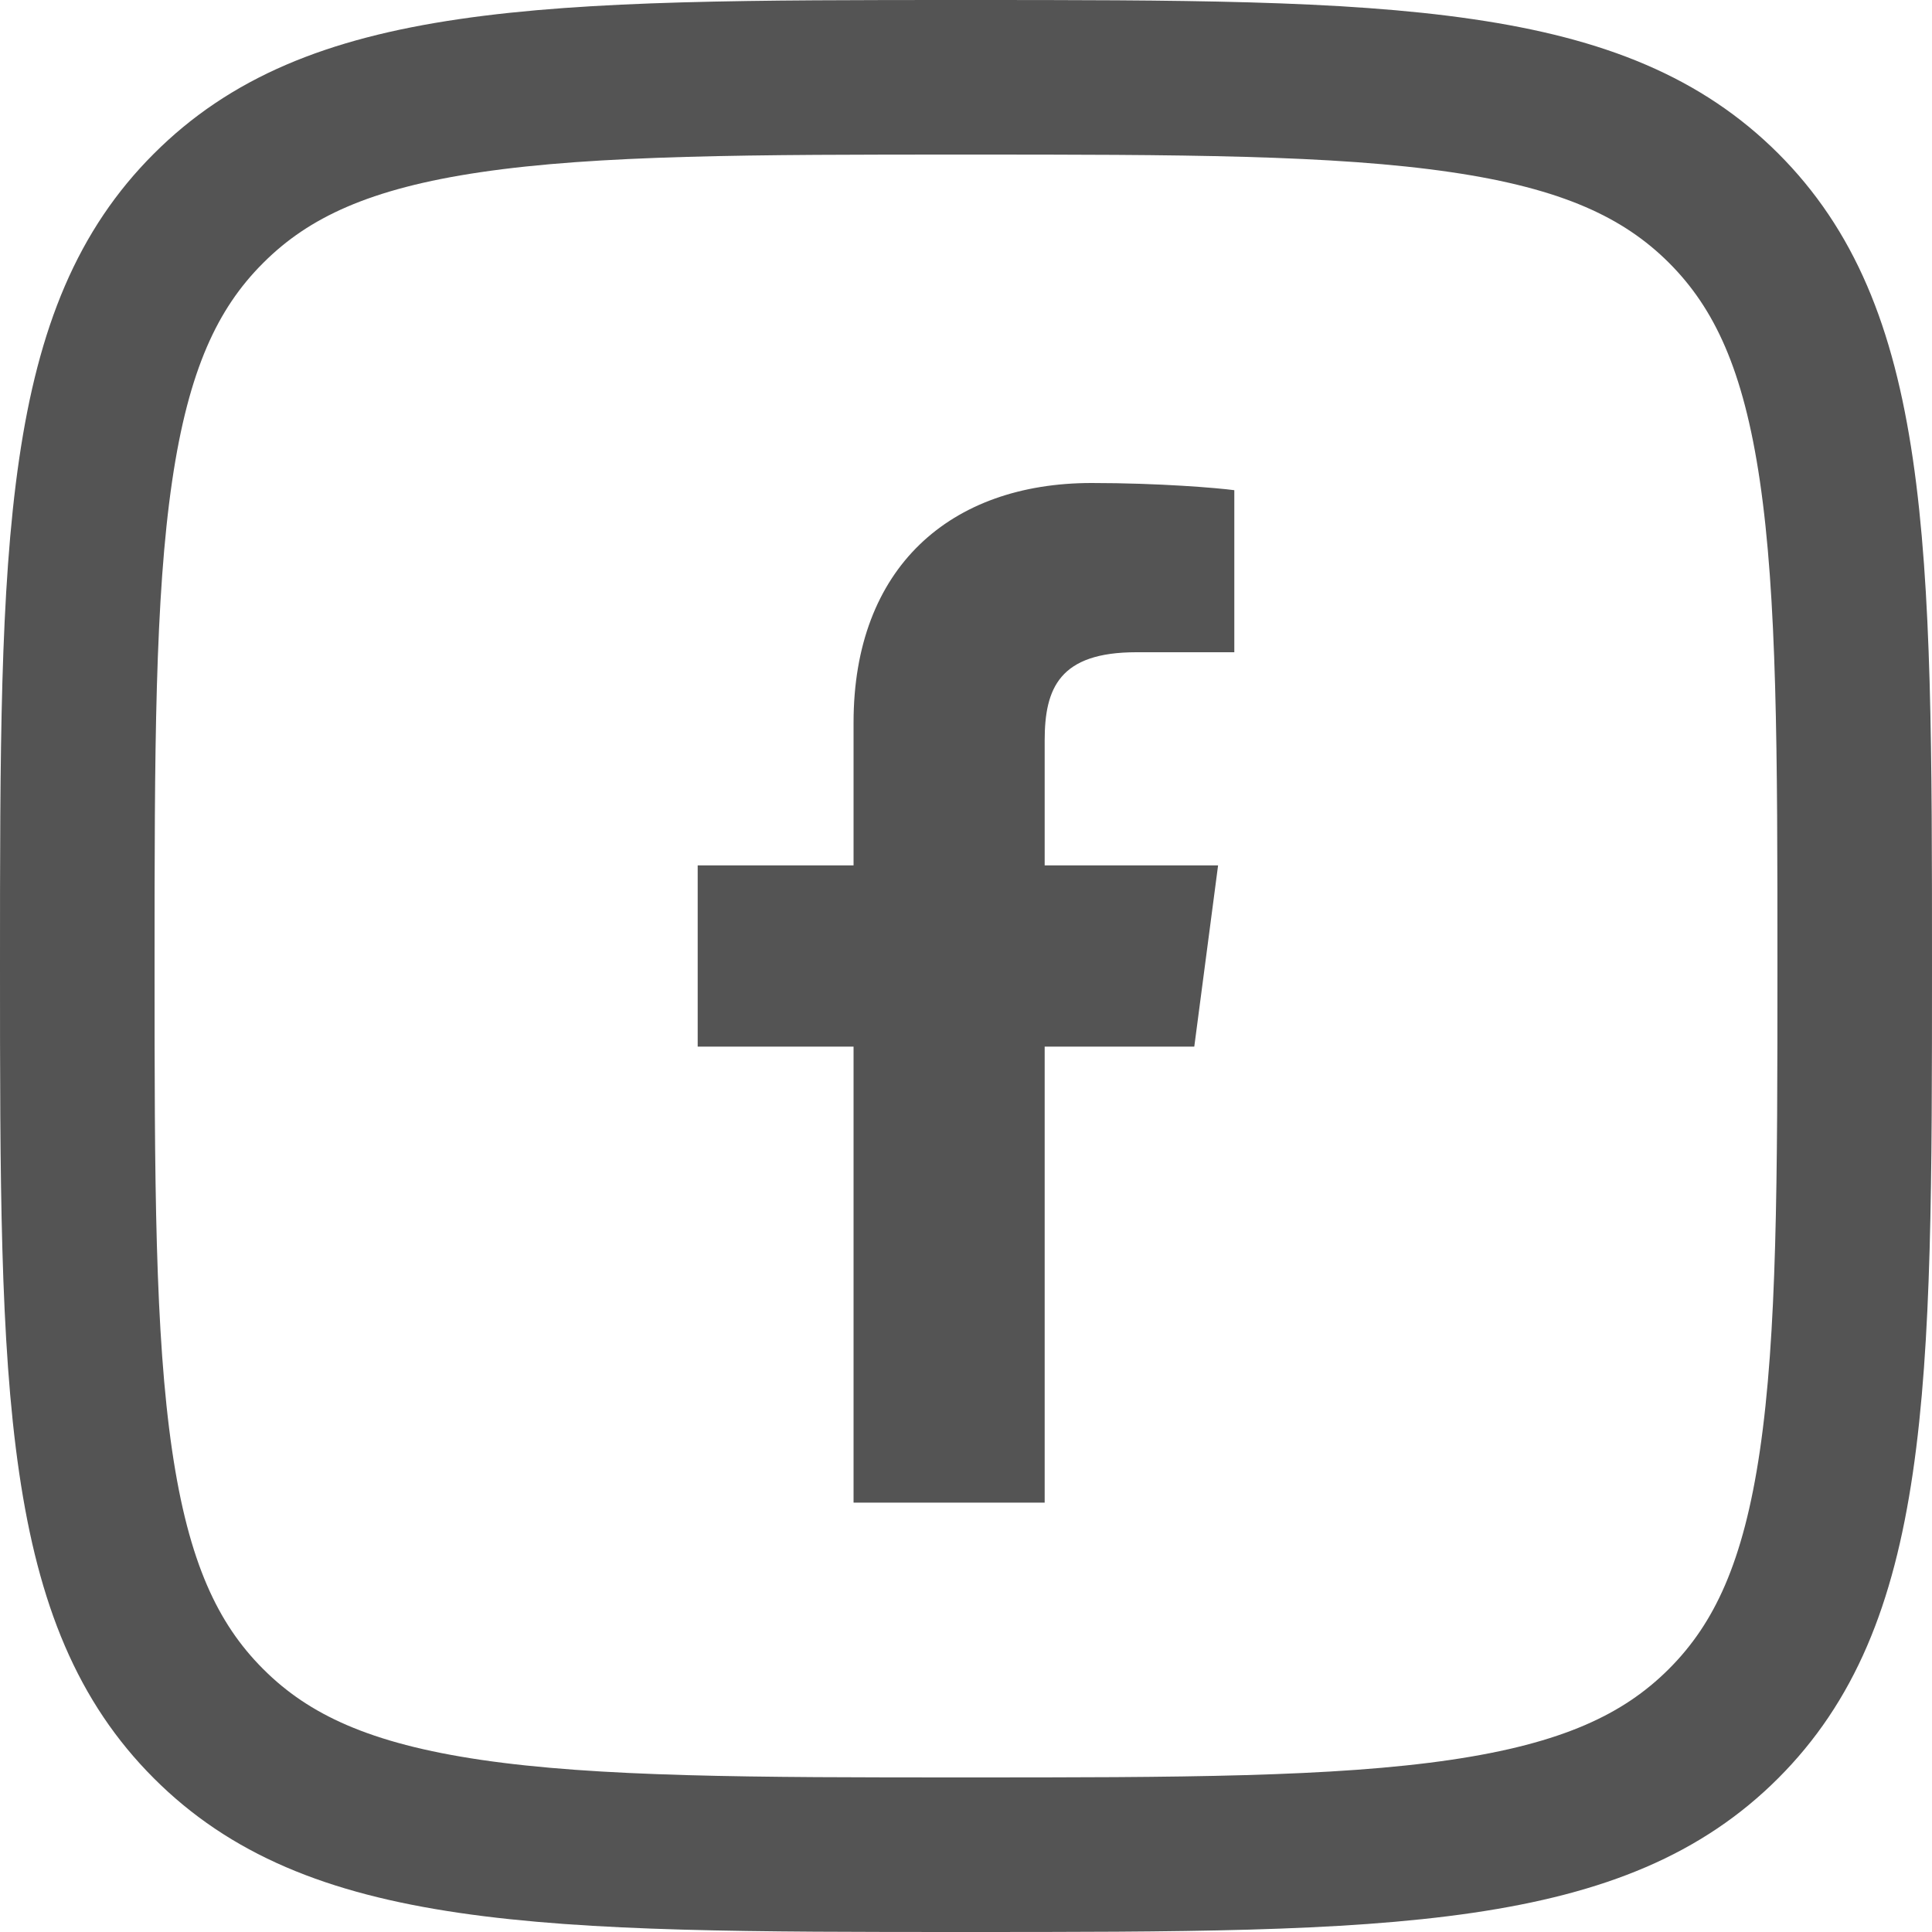
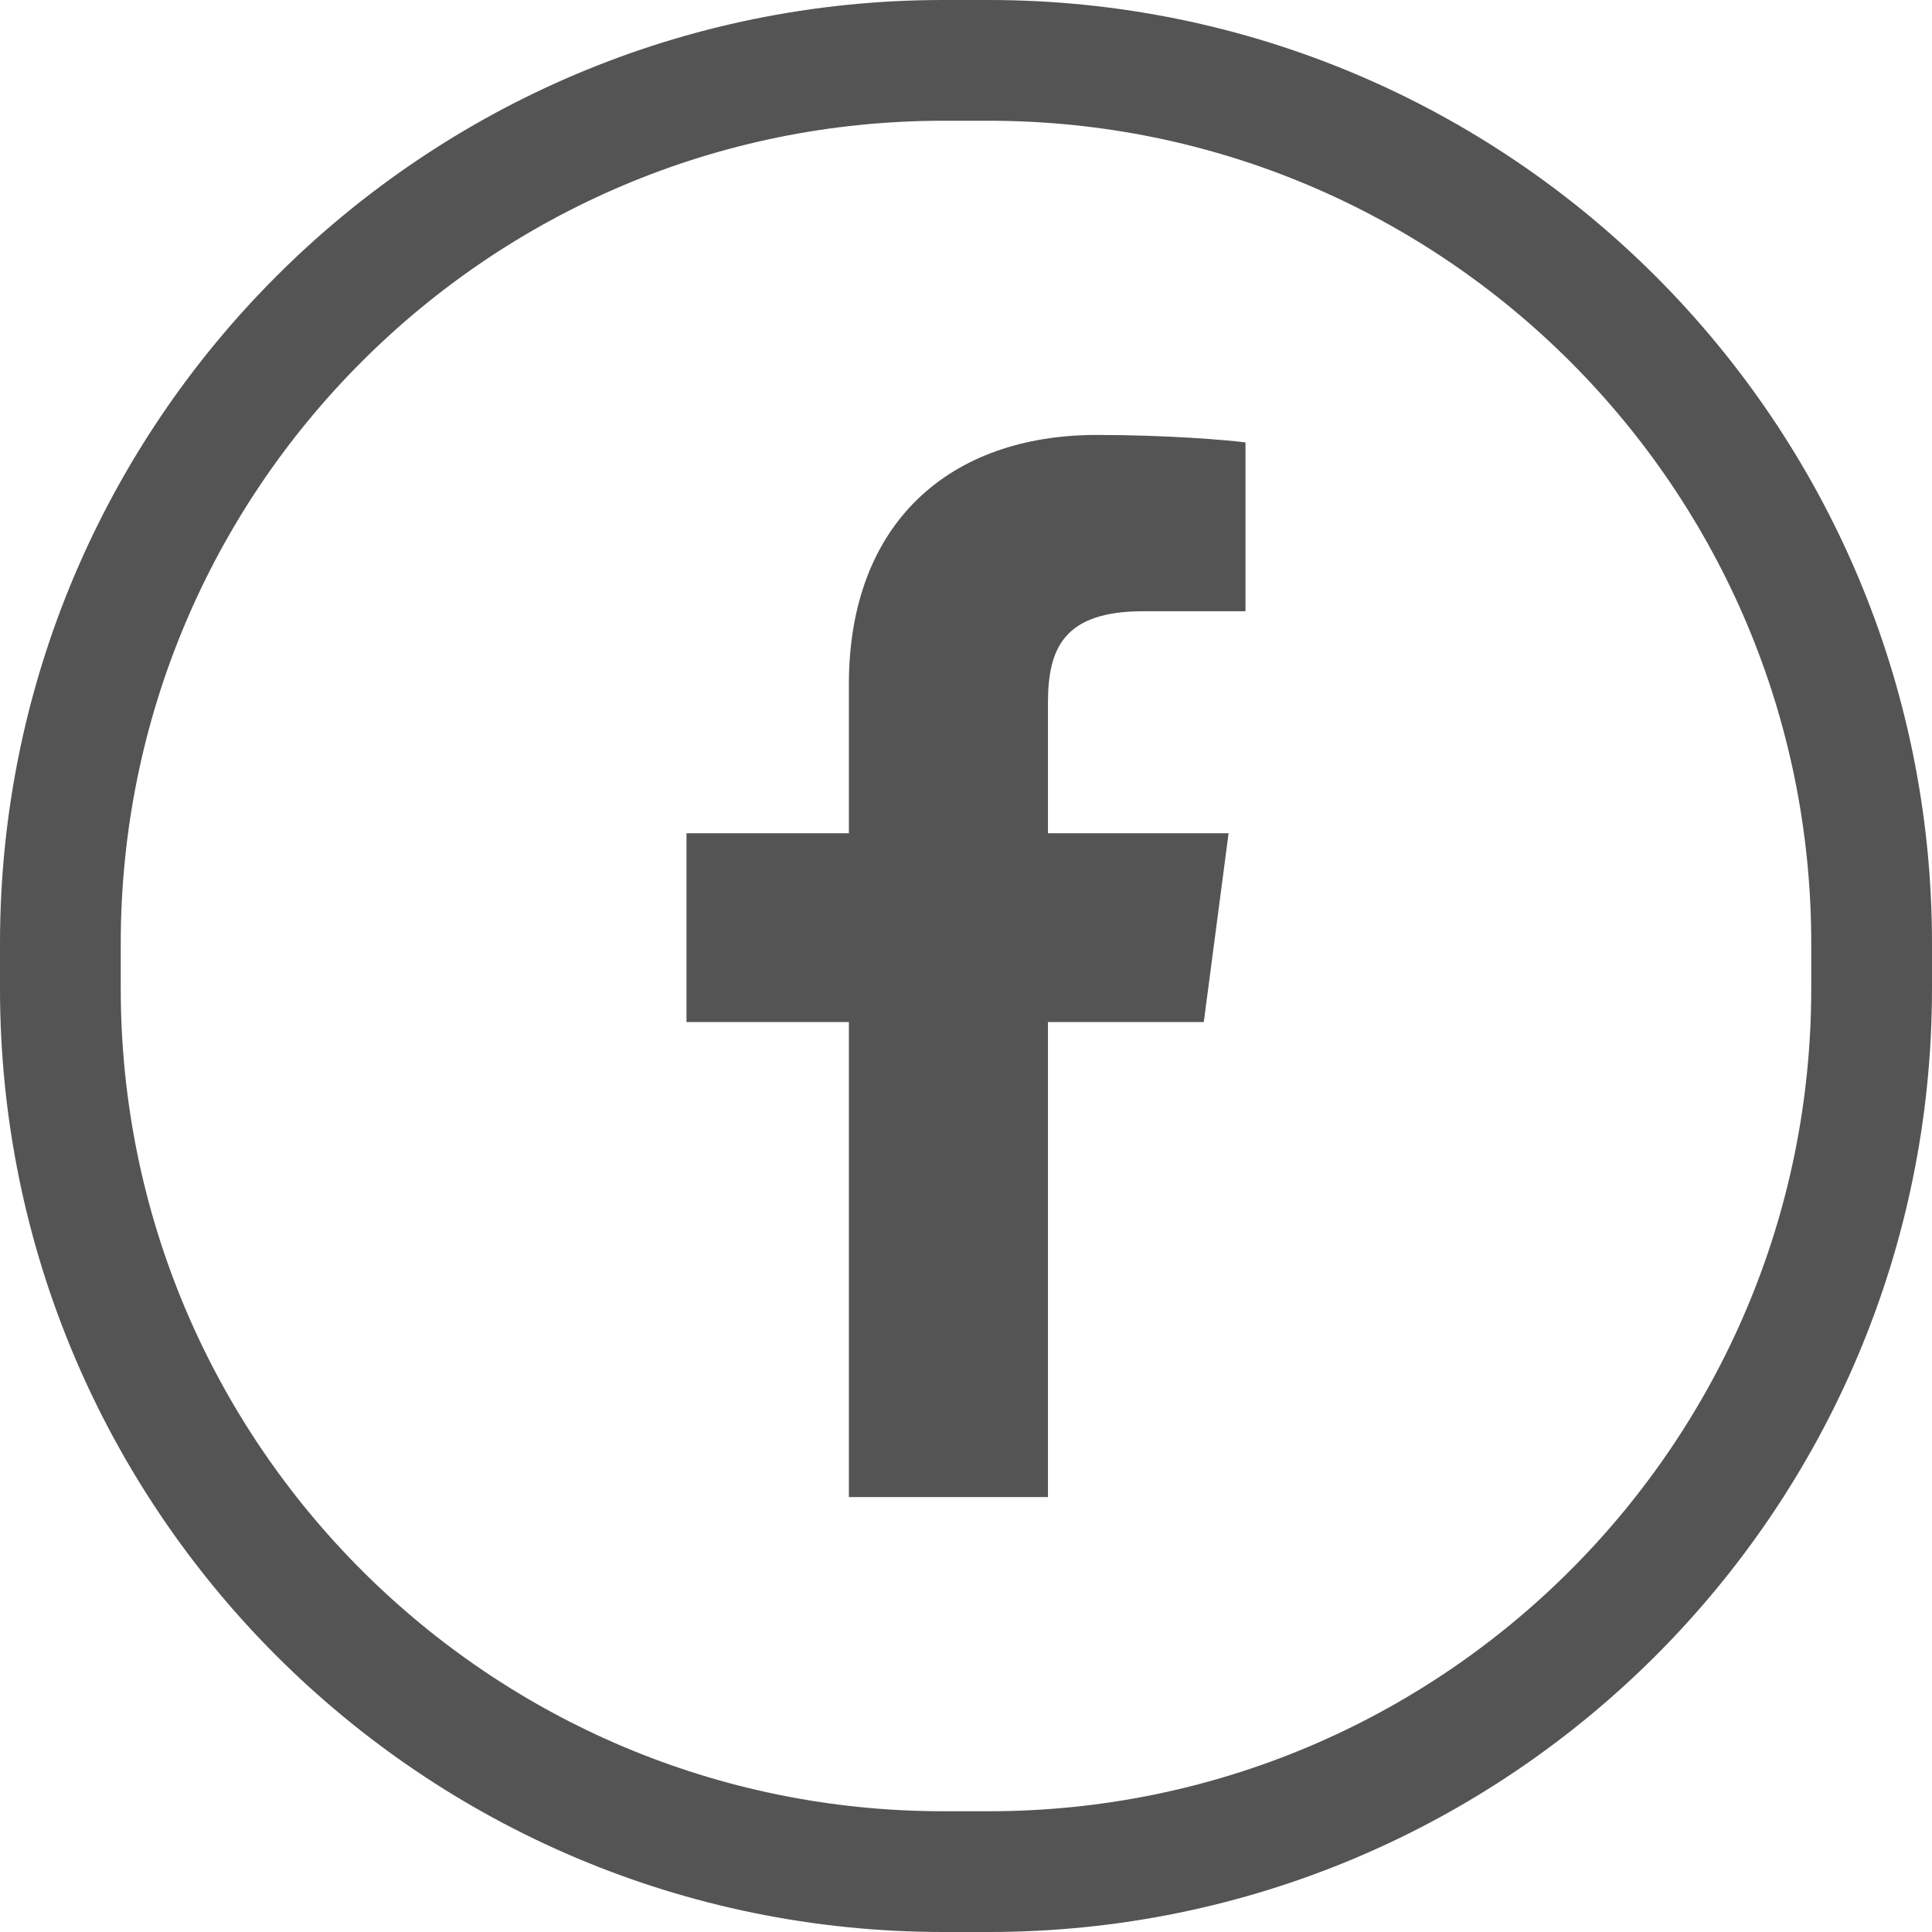
- <svg xmlns="http://www.w3.org/2000/svg" width="25" height="25" viewBox="0 0 25 25" fill="none">
-   <path d="M2.696 2.698L2.698 2.696C3.485 1.908 4.508 1.469 6.079 1.238C7.683 1.002 9.729 1 12.498 1C15.267 1 17.312 1.002 18.918 1.238C20.489 1.468 21.514 1.906 22.303 2.693C23.092 3.482 23.531 4.507 23.762 6.078C23.998 7.683 24 9.729 24 12.498C24 15.267 23.998 17.312 23.762 18.918C23.531 20.489 23.092 21.514 22.303 22.303C21.514 23.092 20.488 23.531 18.916 23.762C17.31 23.998 15.264 24 12.498 24C9.731 24 7.686 23.998 6.08 23.762C4.509 23.531 3.485 23.092 2.698 22.304L2.697 22.303C1.908 21.514 1.469 20.488 1.238 18.916C1.002 17.31 1 15.264 1 12.498C1 9.731 1.002 7.686 1.238 6.08C1.469 4.509 1.908 3.485 2.696 2.698Z" stroke="#545454" stroke-width="2" />
-   <path d="M11.045 19.444V13.543H9.028V11.198H11.045V9.35C11.045 7.343 12.297 6.25 14.126 6.25C15.002 6.25 15.754 6.314 15.972 6.343V8.44H14.704C13.71 8.44 13.518 8.904 13.518 9.582V11.198H15.762L15.454 13.543H13.518V19.444" fill="#545454" />
+ <svg xmlns="http://www.w3.org/2000/svg" width="24" height="24" viewBox="0 0 24 24" fill="none">
+   <g id="fb">
+     <rect id="Rectangle 26" x="0.75" y="0.75" width="22.5" height="22.5" rx="10.969" stroke="#545454" stroke-width="1.5" />
+     <path id="Vector" d="M10.545 18.597V12.696H8.528V10.351H10.545V8.503C10.545 6.495 11.797 5.403 13.626 5.403C14.502 5.403 15.254 5.467 15.472 5.496V7.593H14.204C13.21 7.593 13.018 8.057 13.018 8.735V10.351H15.262L14.954 12.696H13.018V18.597" fill="#545454" />
+   </g>
</svg>
